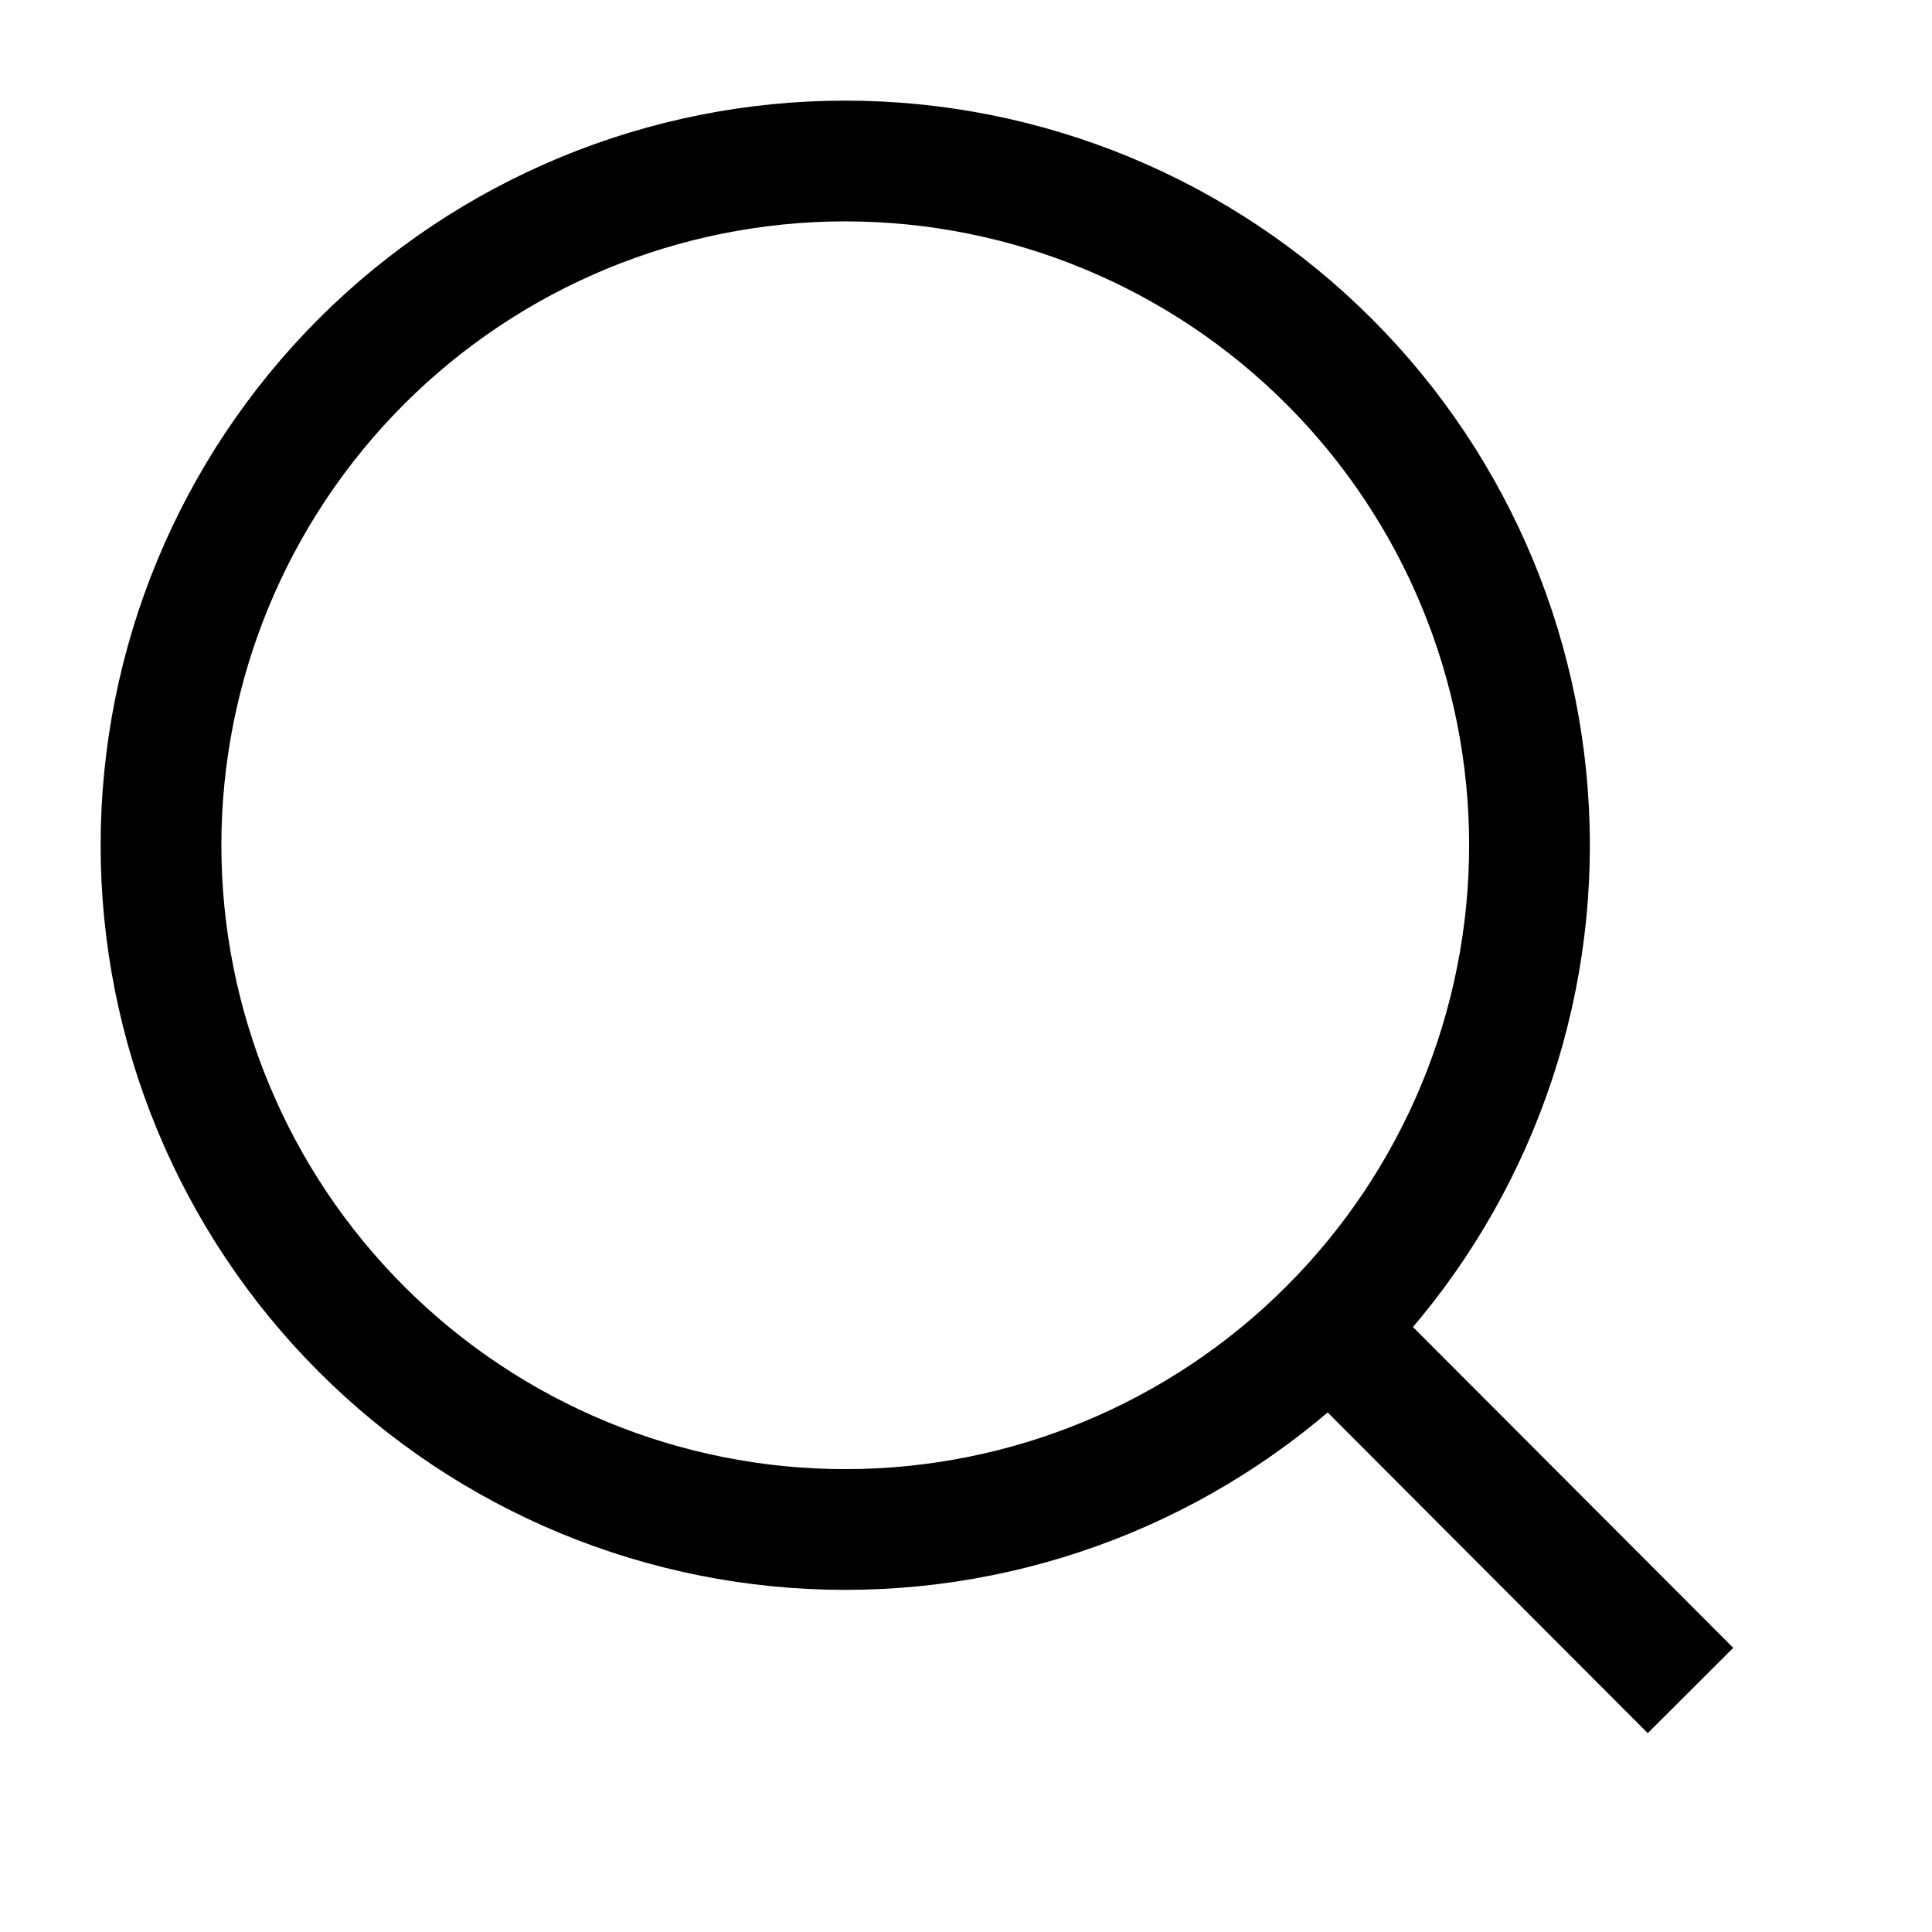
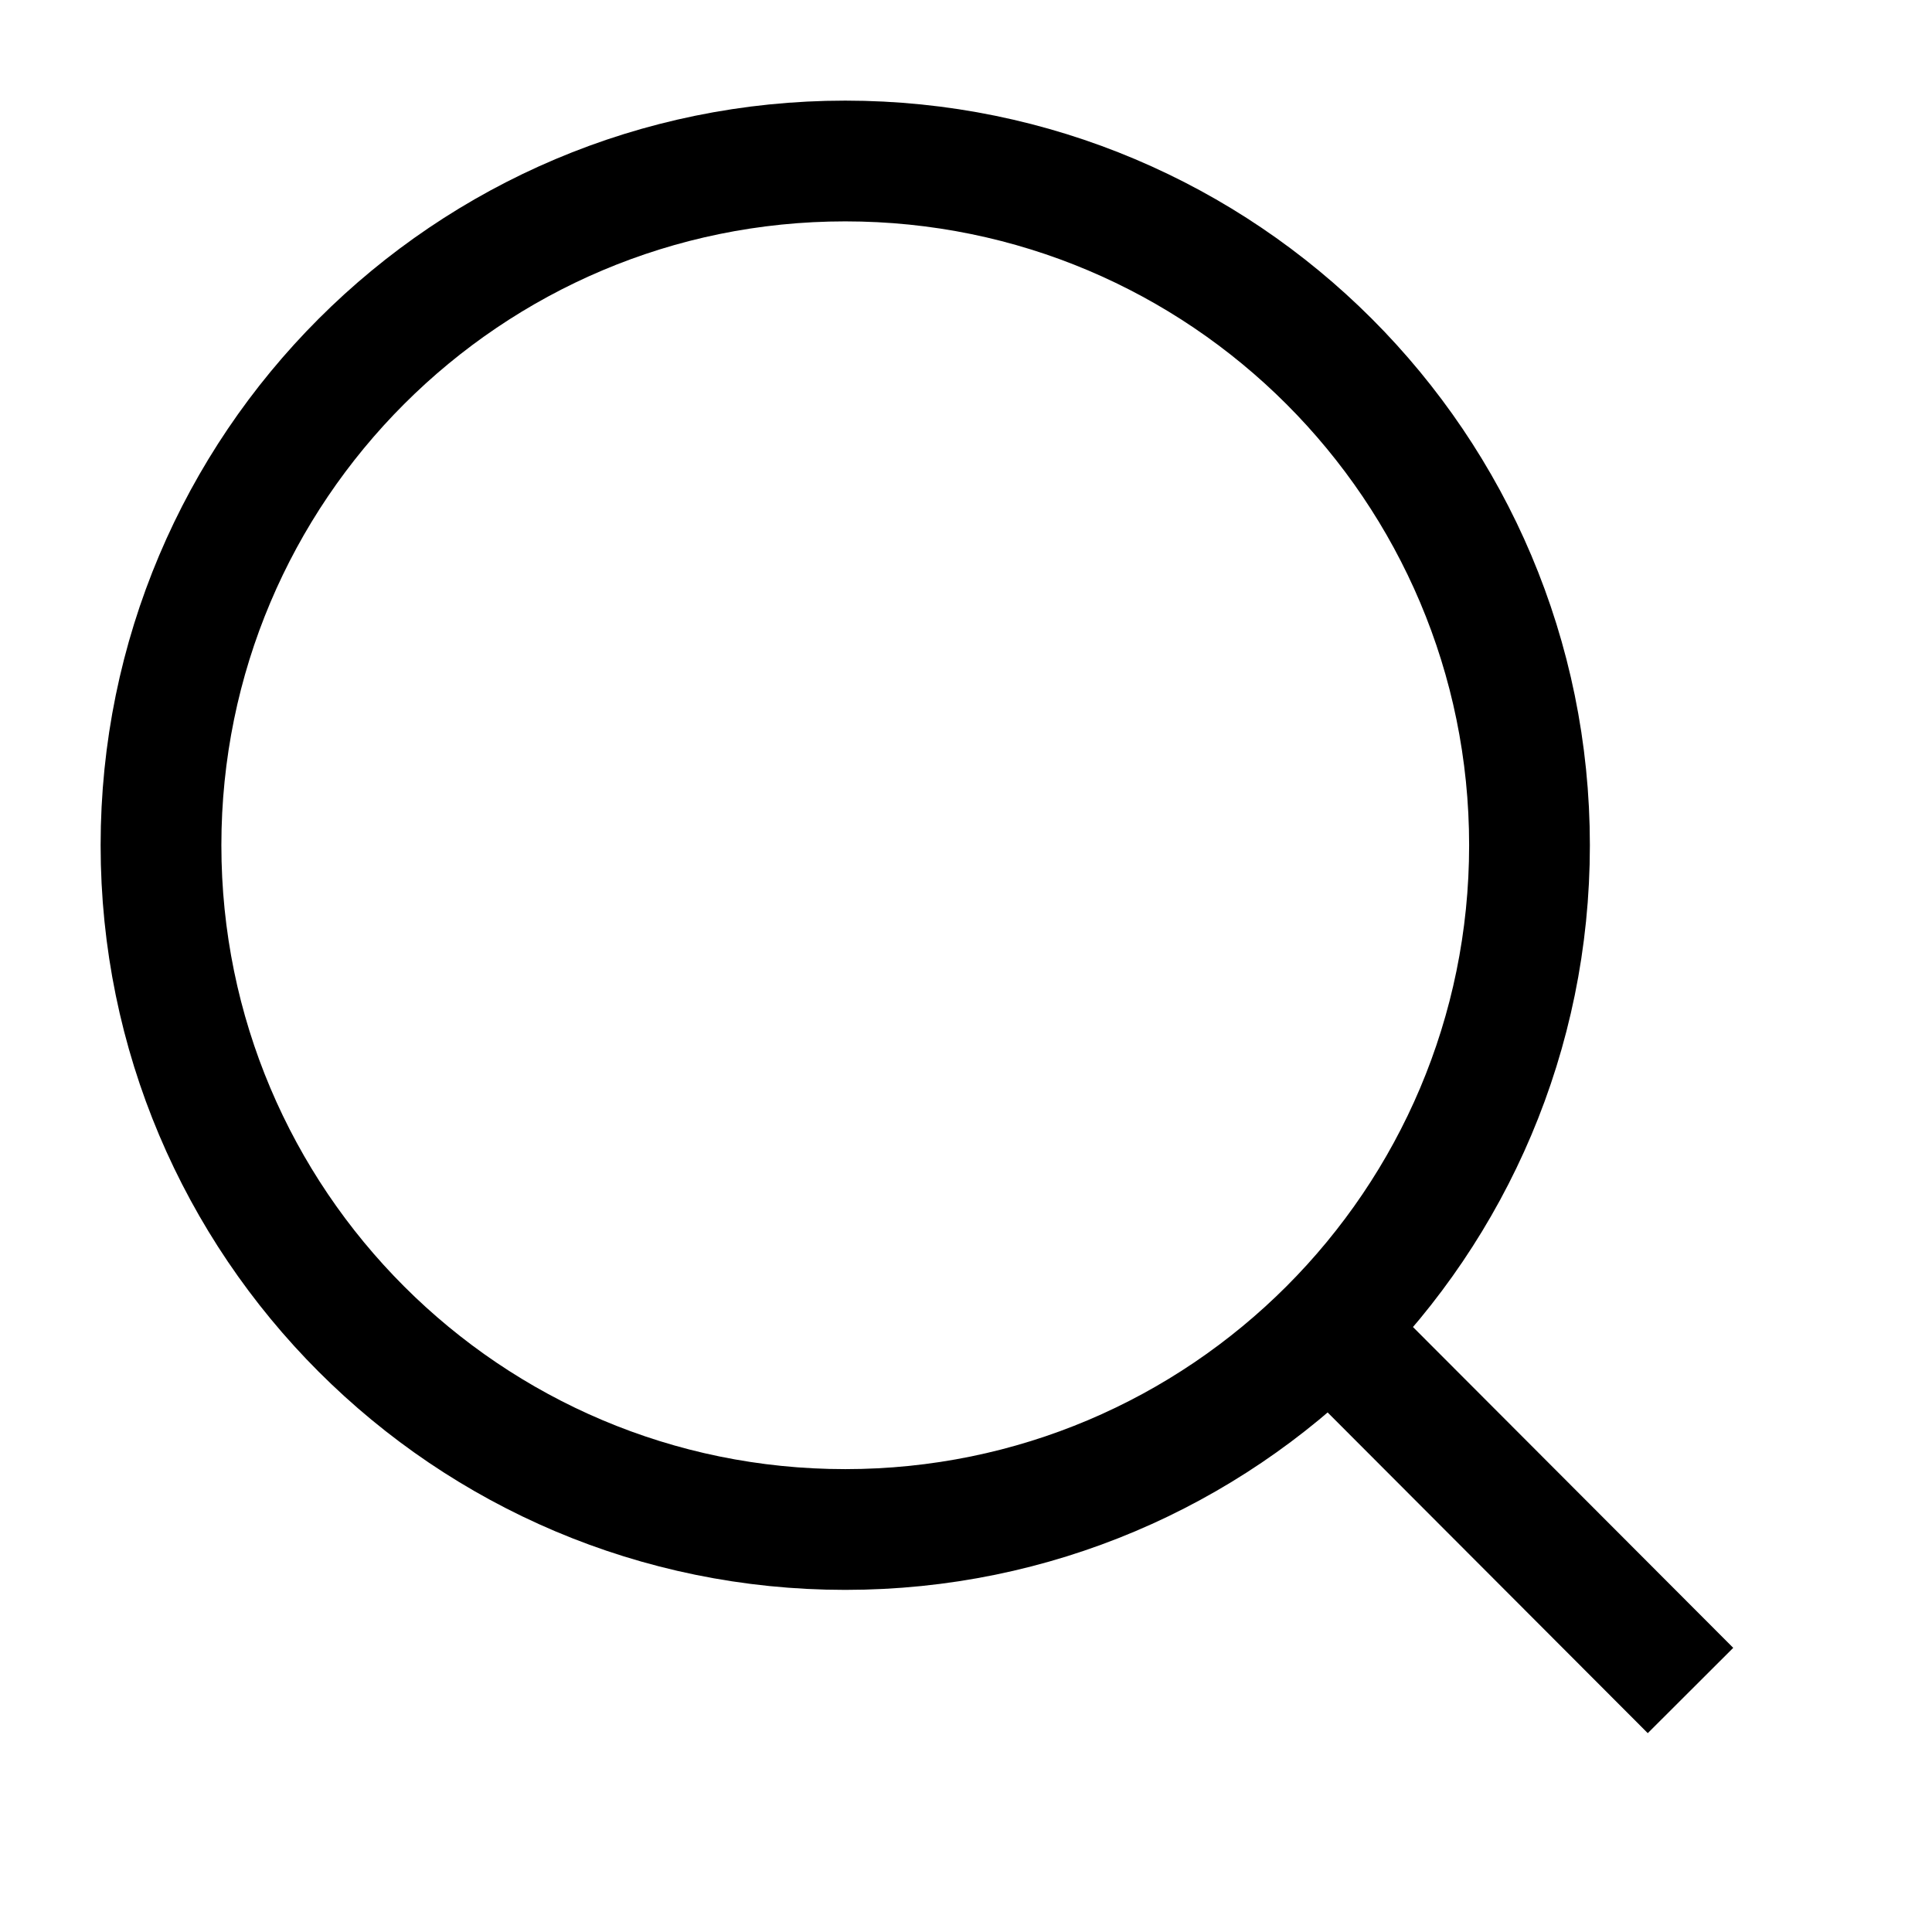
- <svg xmlns="http://www.w3.org/2000/svg" width="24" height="24" viewBox="0 0 24 24" fill="none">
-   <path d="M21 21L16.514 16.506L21 21ZM19 10.5C19 12.754 18.105 14.916 16.51 16.51C14.916 18.105 12.754 19 10.5 19C8.246 19 6.084 18.105 4.49 16.51C2.896 14.916 2 12.754 2 10.5C2 8.246 2.896 6.084 4.49 4.49C6.084 2.896 8.246 2 10.5 2C12.754 2 14.916 2.896 16.51 4.49C18.105 6.084 19 8.246 19 10.5V10.5Z" stroke="currentColor" stroke-width="1.5" stroke-linecap="round" />
+ <svg xmlns="http://www.w3.org/2000/svg" width="24" height="24" fill="none">
+   <path d="m21 21-4.486-4.494L21 21Zm-2-10.5a8.5 8.5 0 1 1-17 0 8.5 8.5 0 0 1 17 0v0Z" stroke="currentColor" stroke-width="1.5" stroke-linecap="round" />
</svg>
